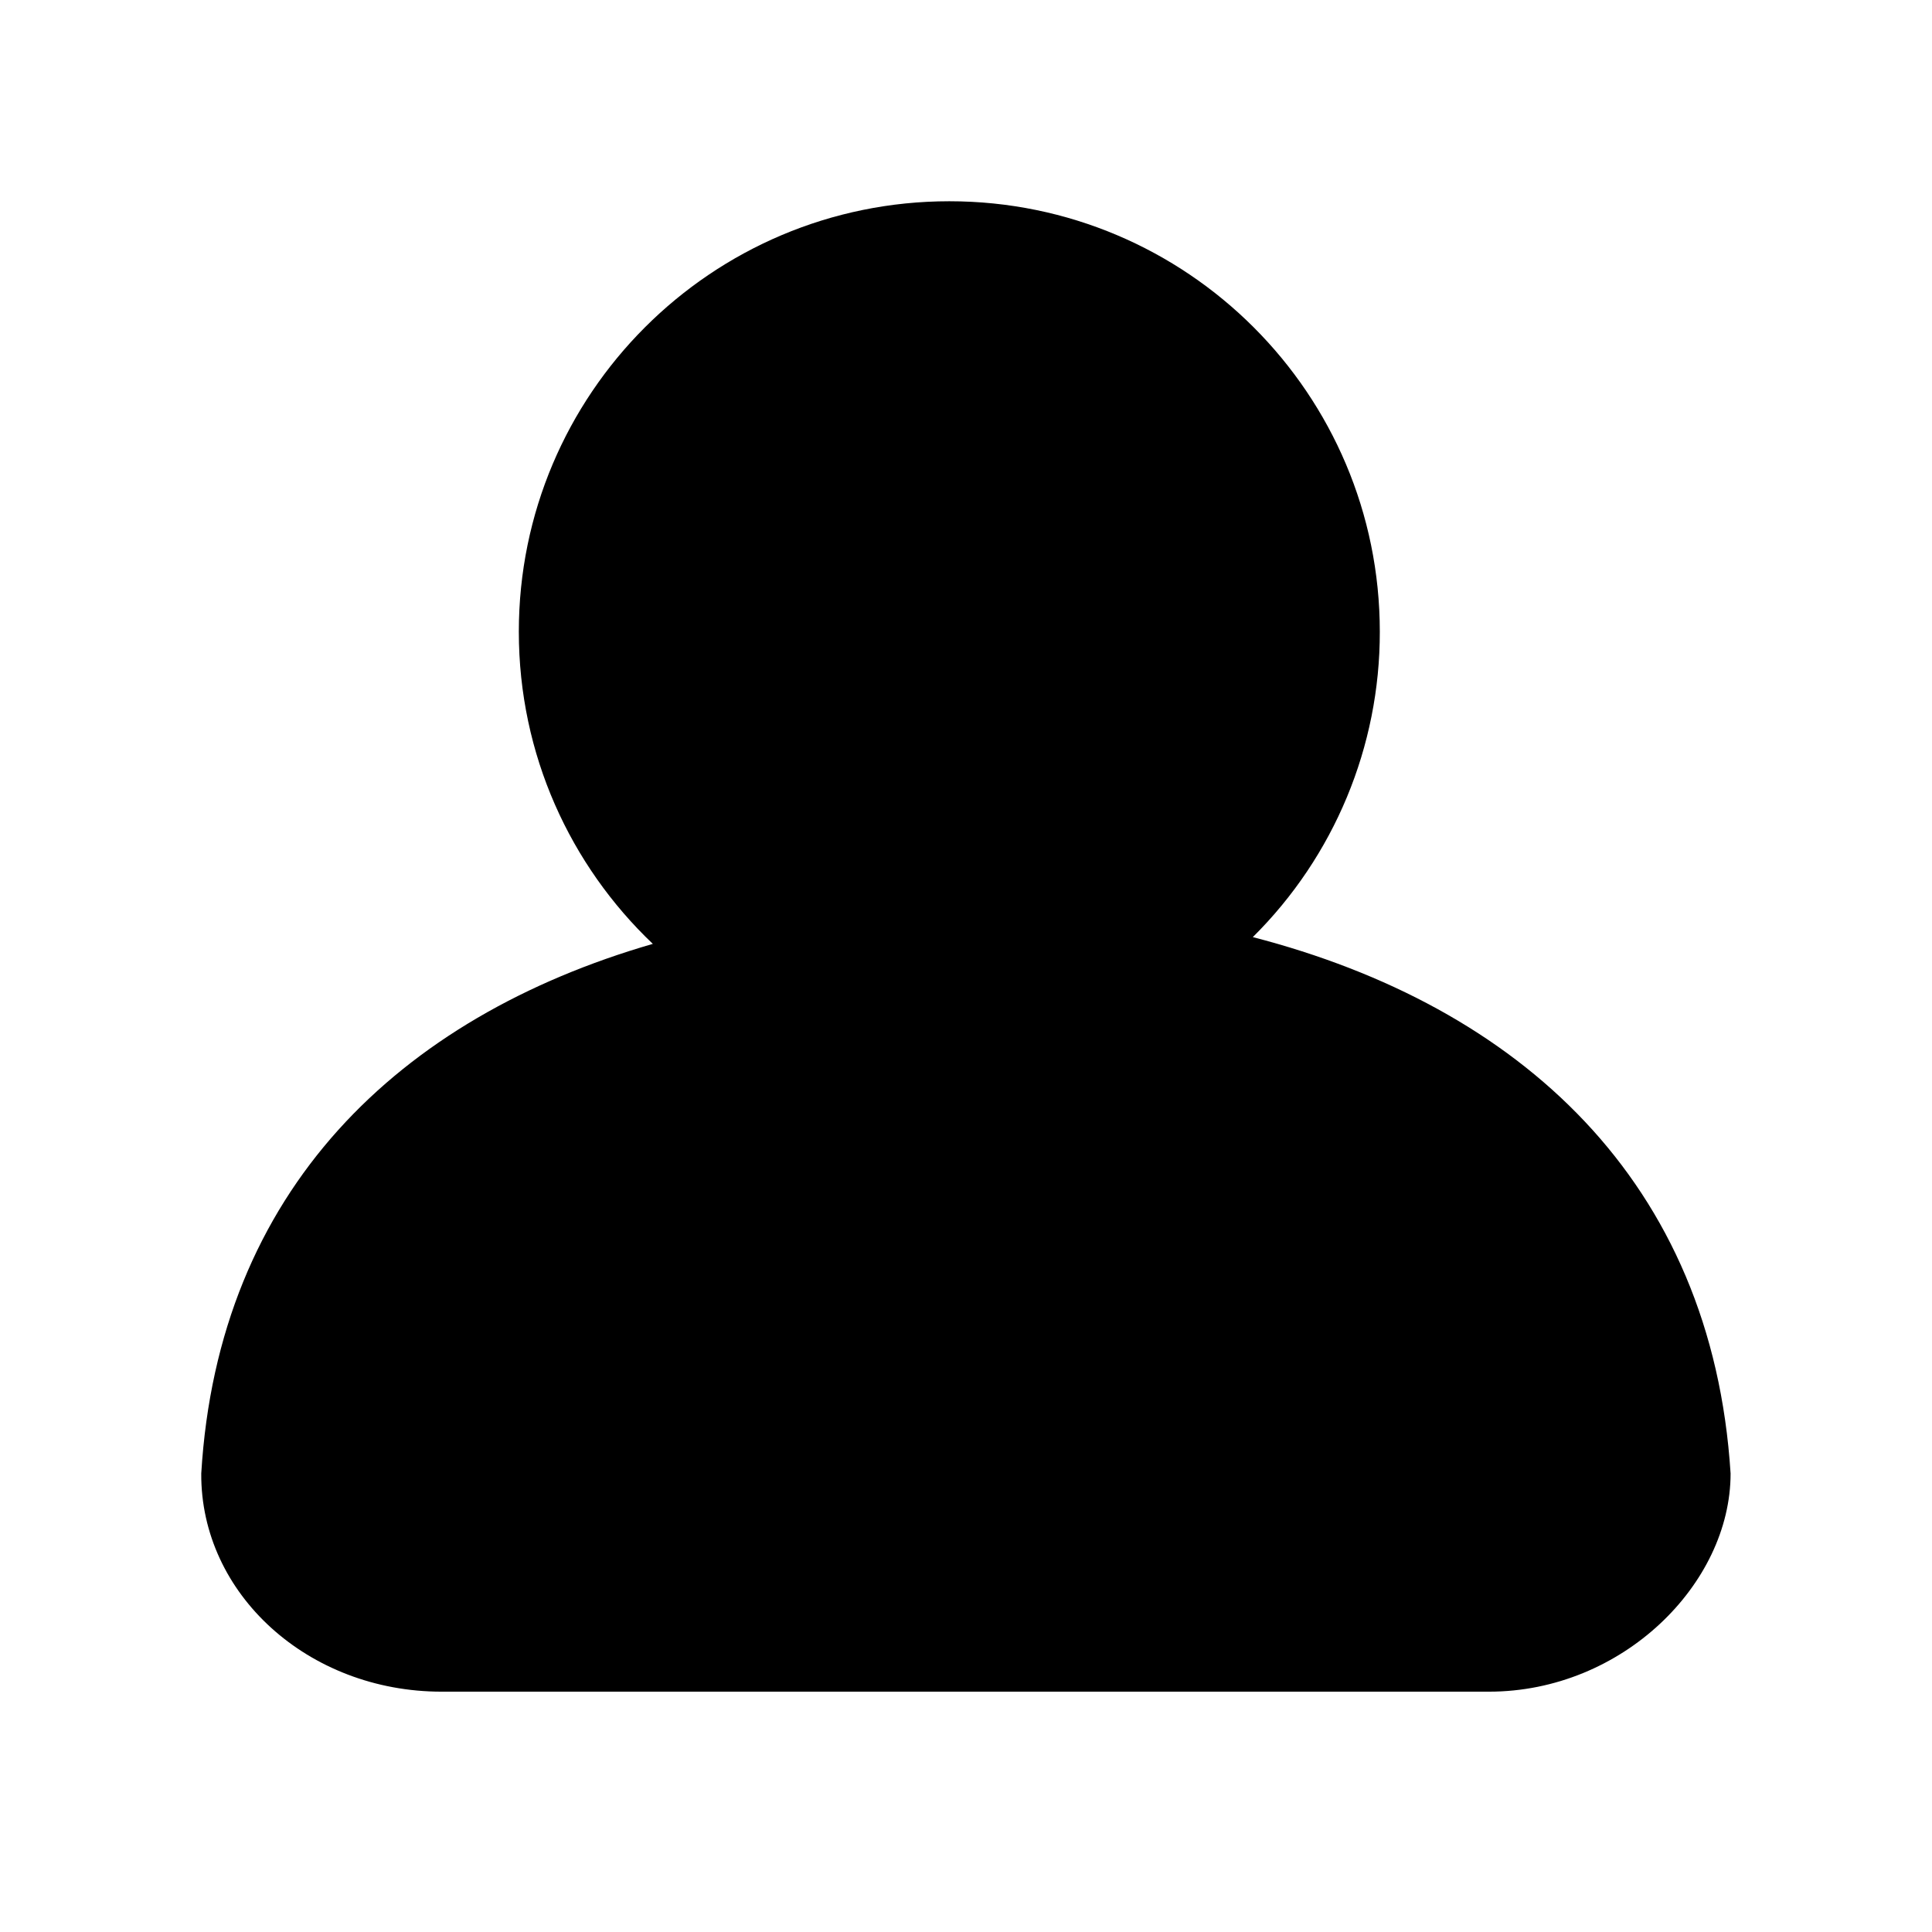
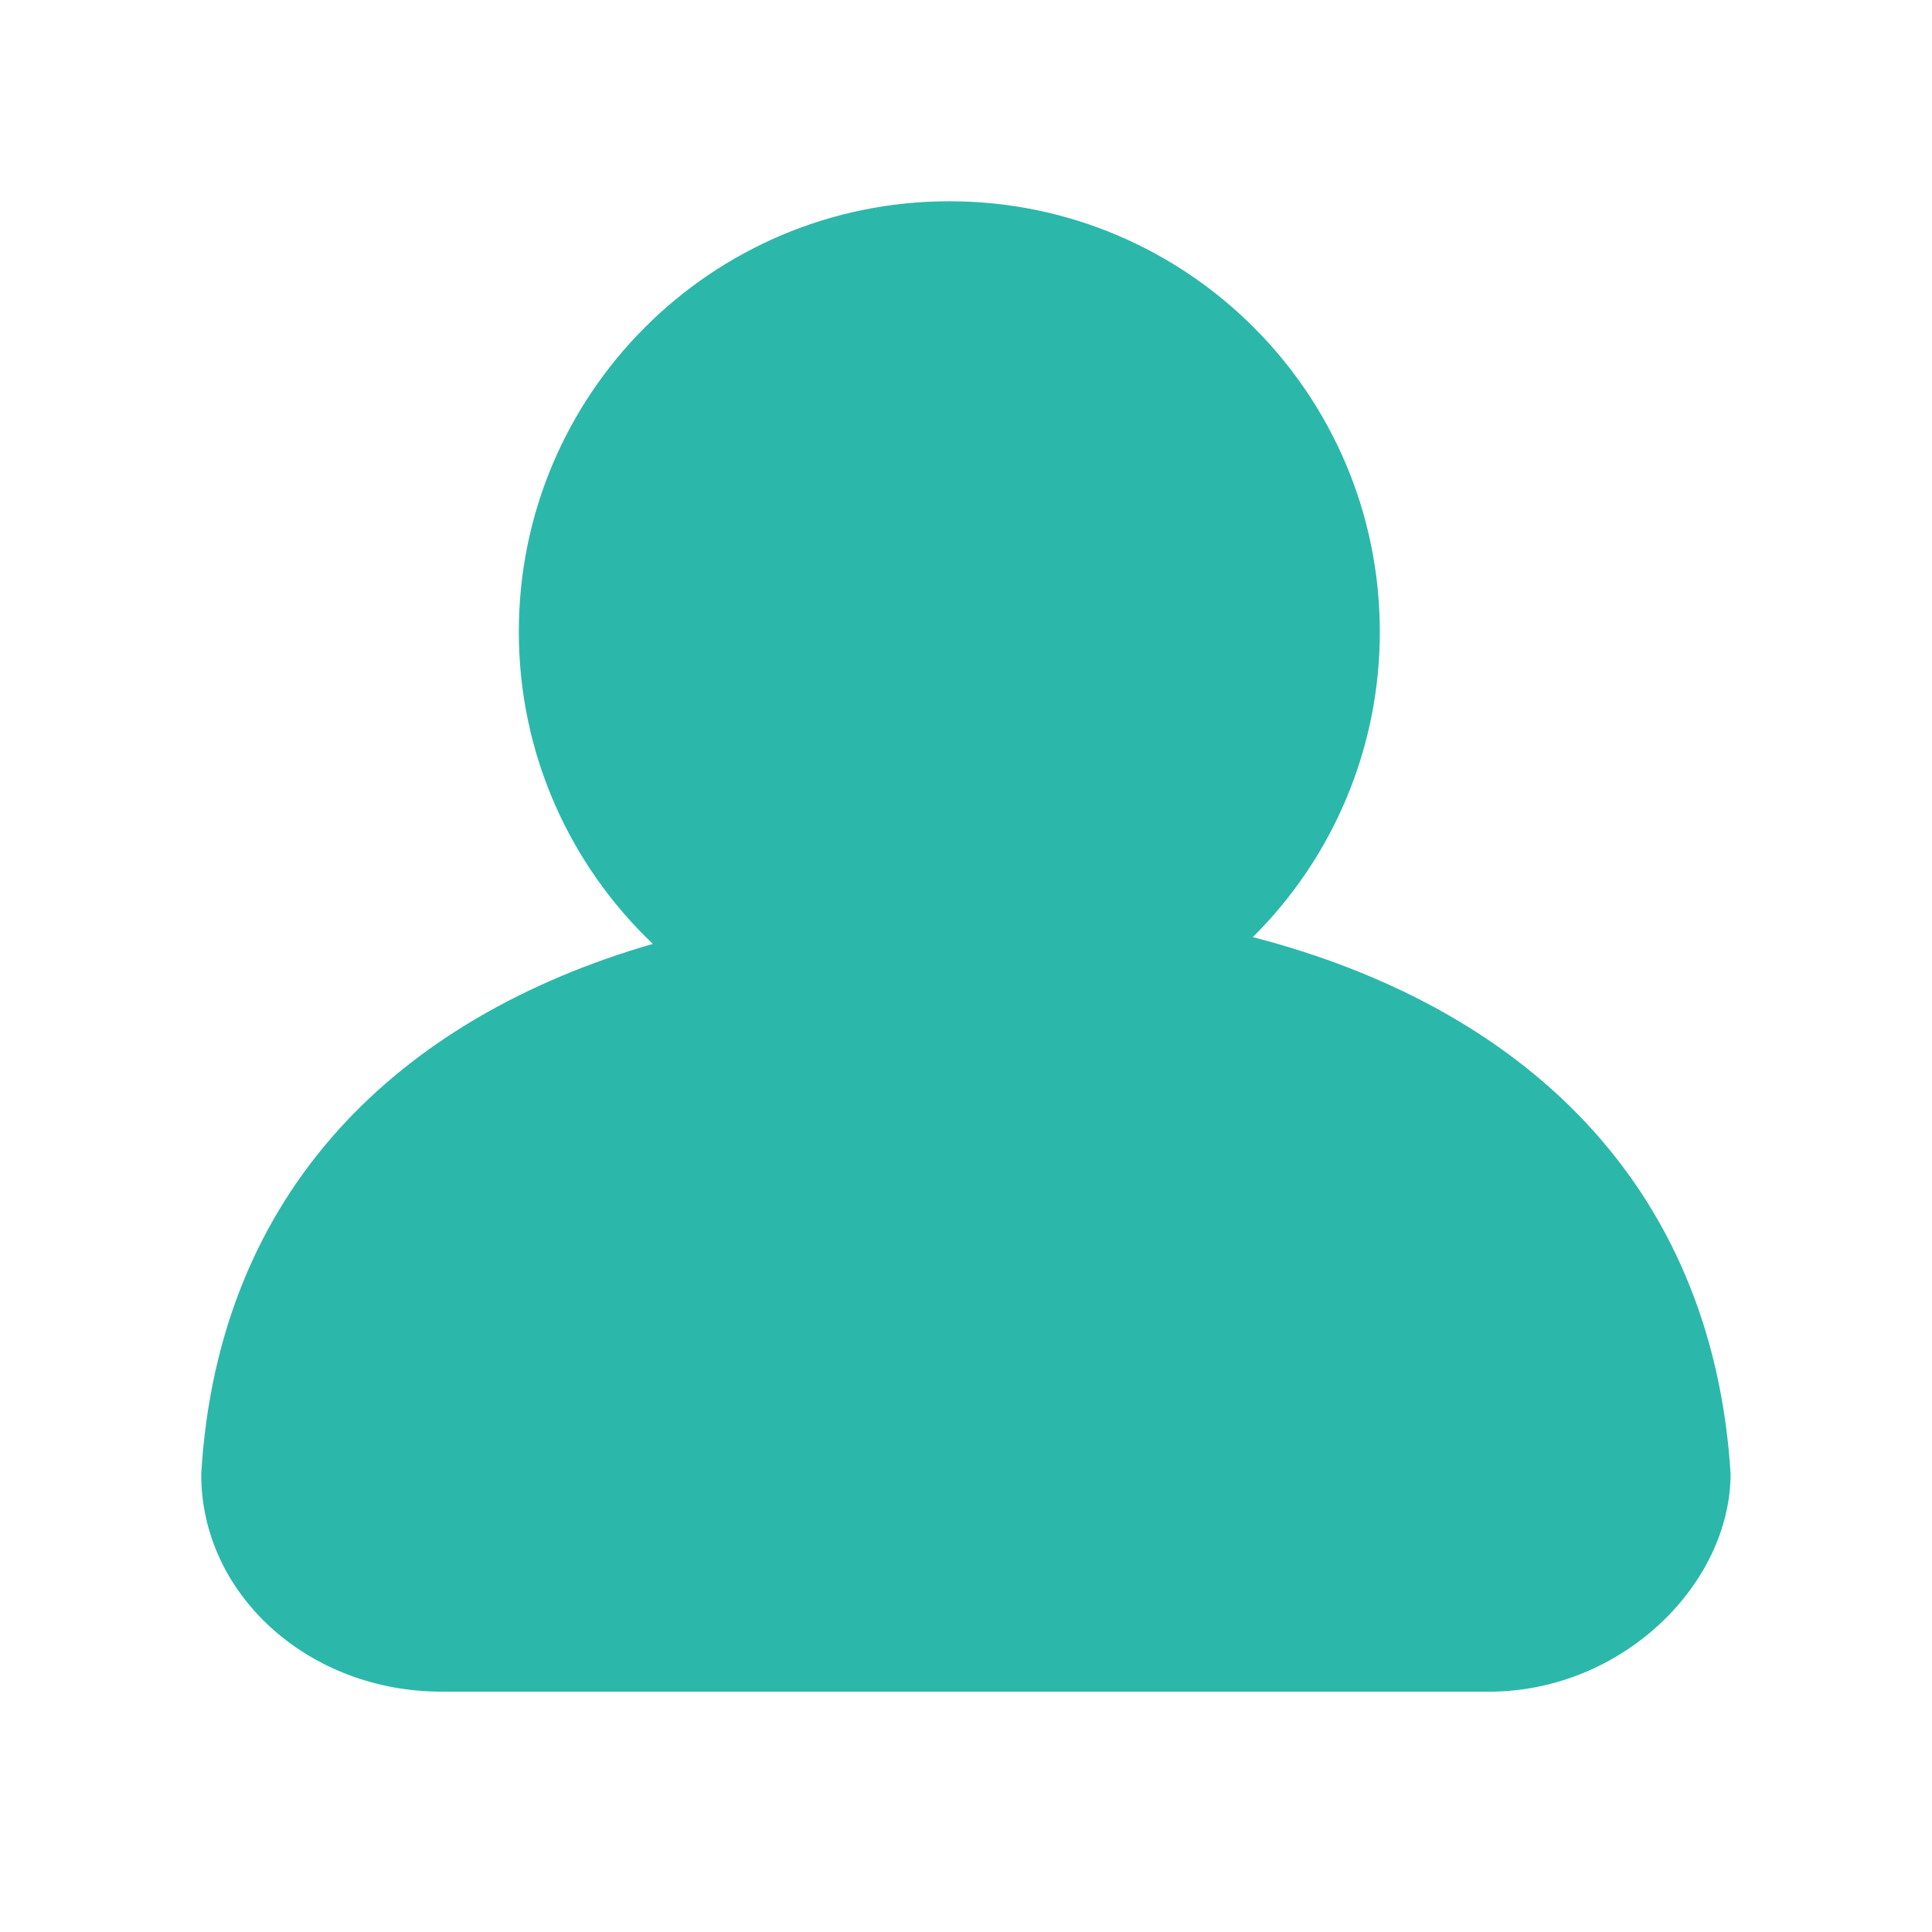
<svg xmlns="http://www.w3.org/2000/svg" viewBox="0 0 48 48">
-   <g fill-rule="evenodd">
-     <path d="M16.22 23.45C9.91 25.276 5.421 29.576 5 36.609c-.018 2.993 2.657 5.42 5.972 5.42h26.02c3.316 0 6.004-2.678 6.004-5.42-.459-7.26-5.235-11.609-11.87-13.327a10.662 10.662 0 0 0 3.155-7.586C34.281 9.79 29.493 5 23.586 5S12.89 9.789 12.89 15.695c0 3.053 1.28 5.807 3.33 7.756z" />
+   <g fill="none" fill-rule="evenodd">
+     <path fill="#2BB8AA" d="M16.22 23.45C9.91 25.276 5.421 29.576 5 36.609c-.018 2.993 2.657 5.42 5.972 5.42h26.02c3.316 0 6.004-2.678 6.004-5.42-.459-7.26-5.235-11.609-11.87-13.327a10.662 10.662 0 0 0 3.155-7.586C34.281 9.79 29.493 5 23.586 5S12.89 9.789 12.89 15.695c0 3.053 1.28 5.807 3.33 7.756z" />
  </g>
</svg>
